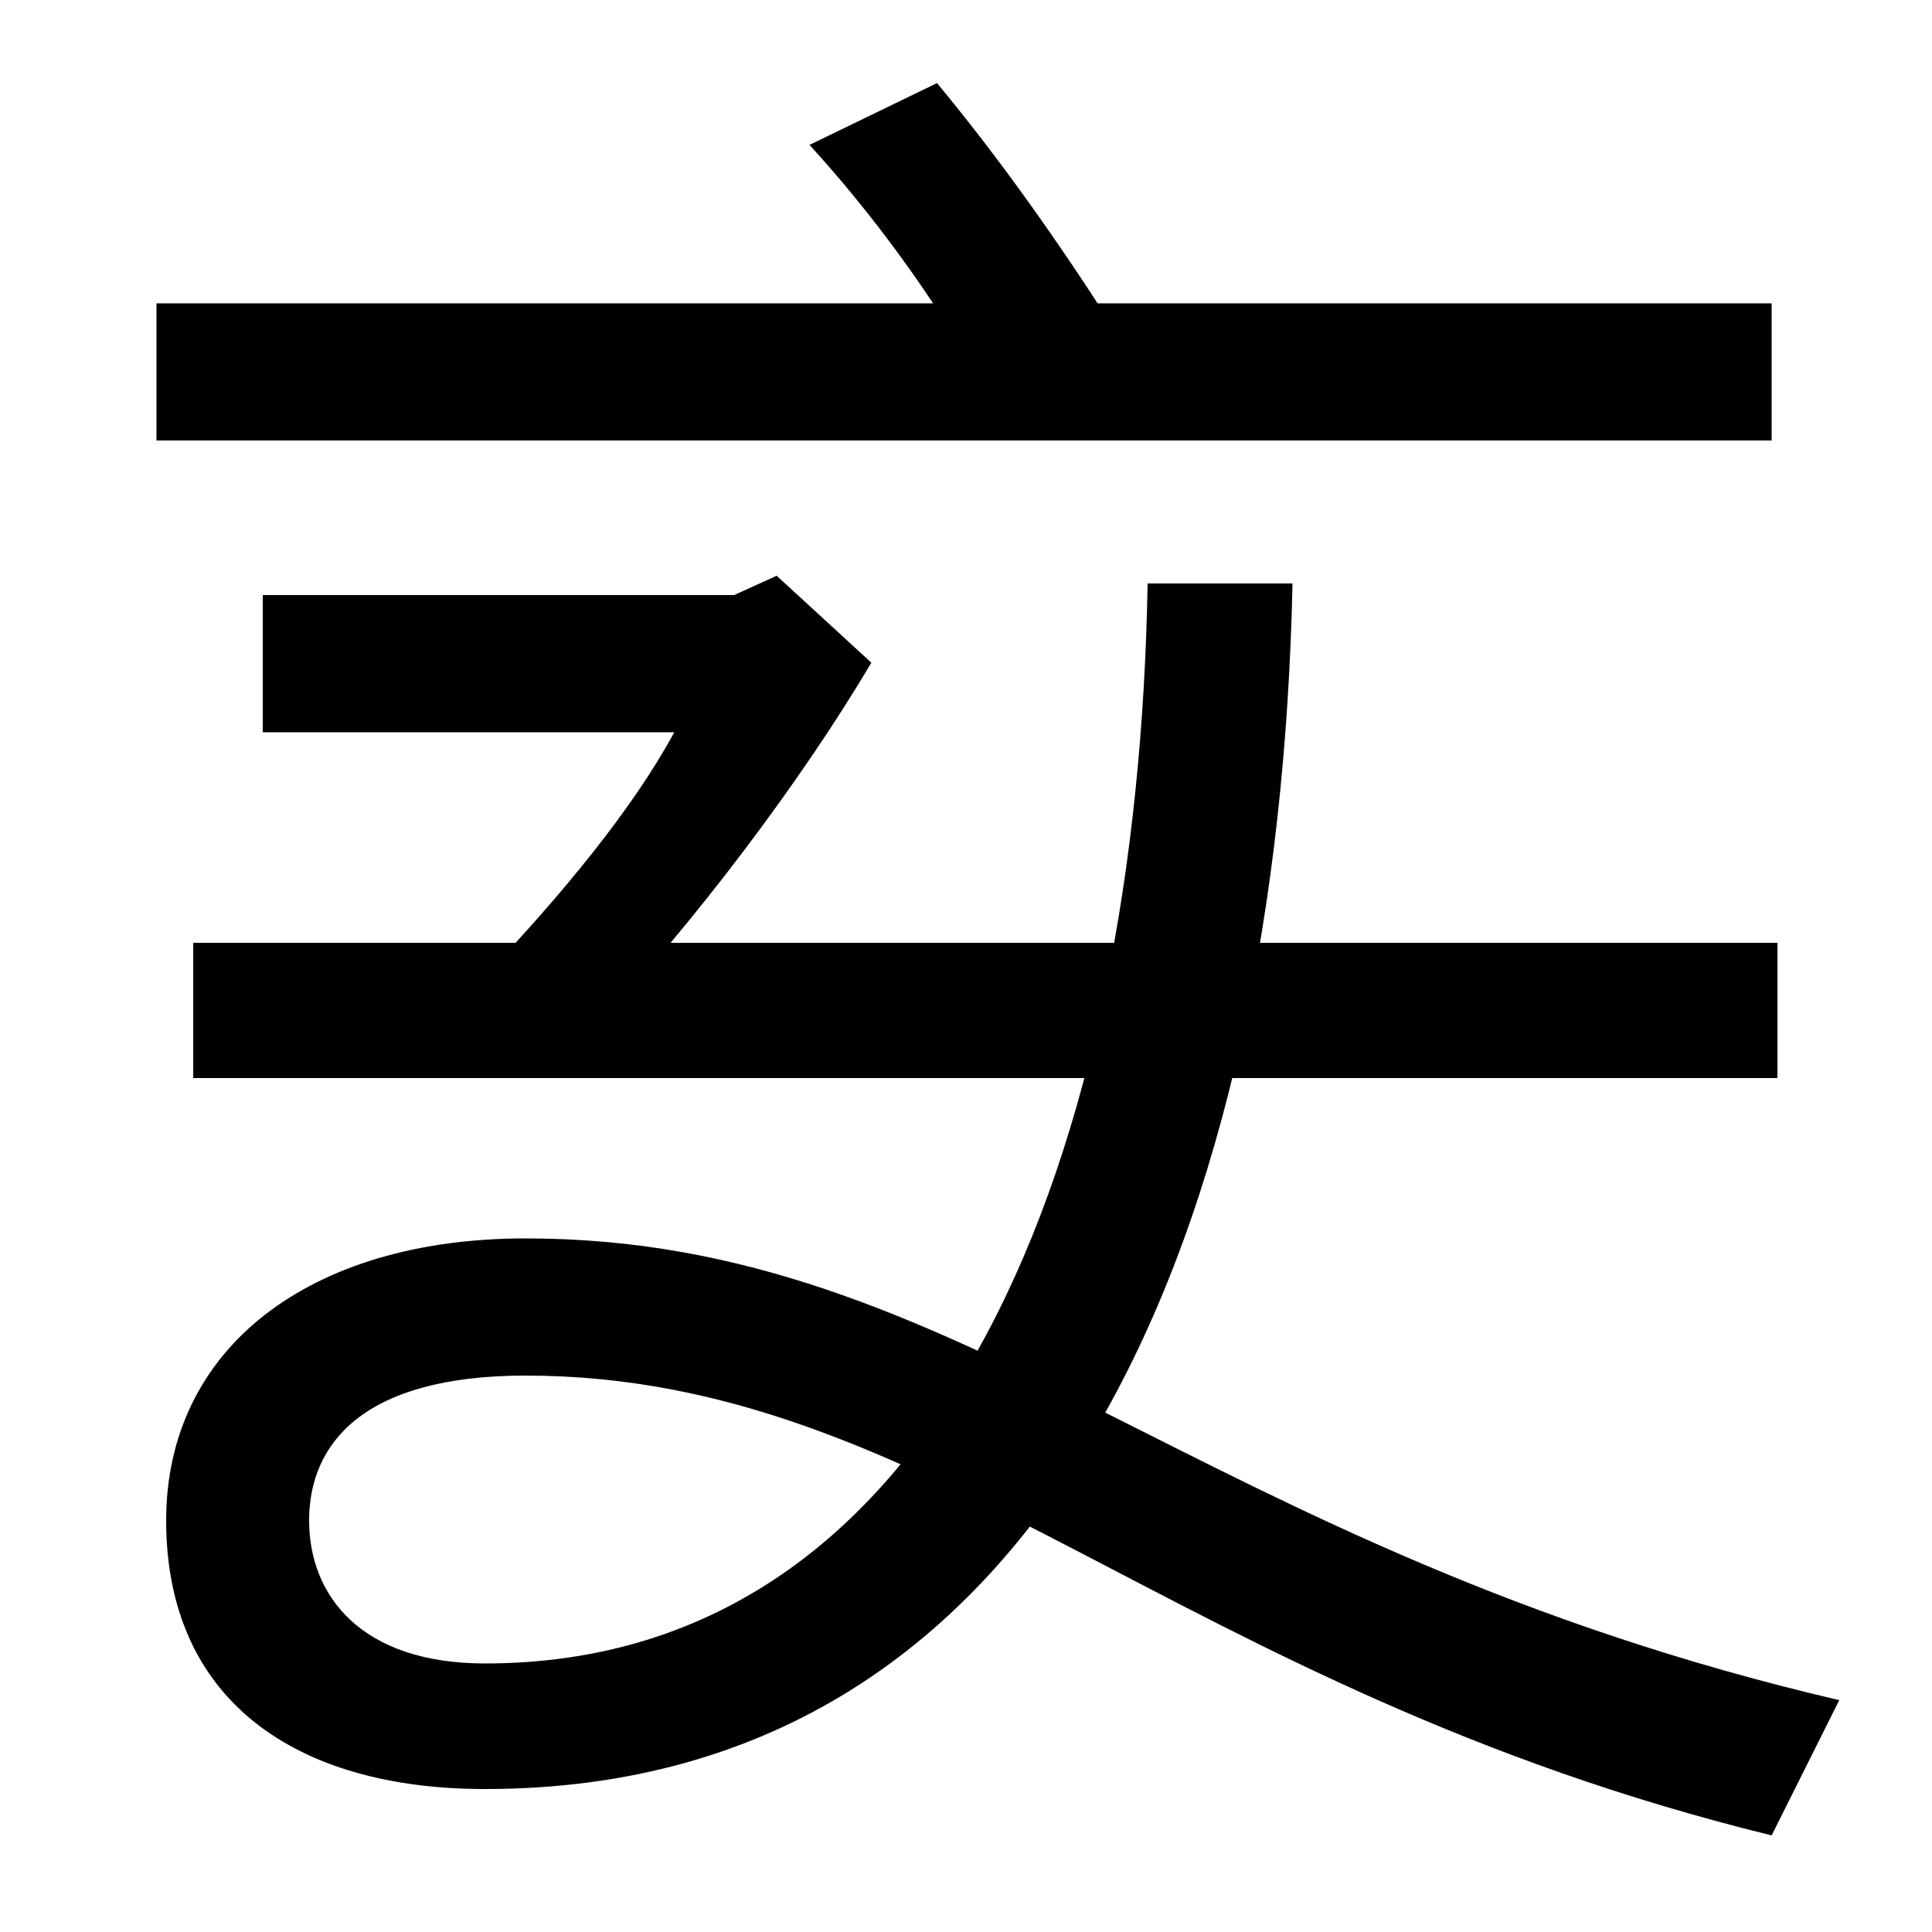
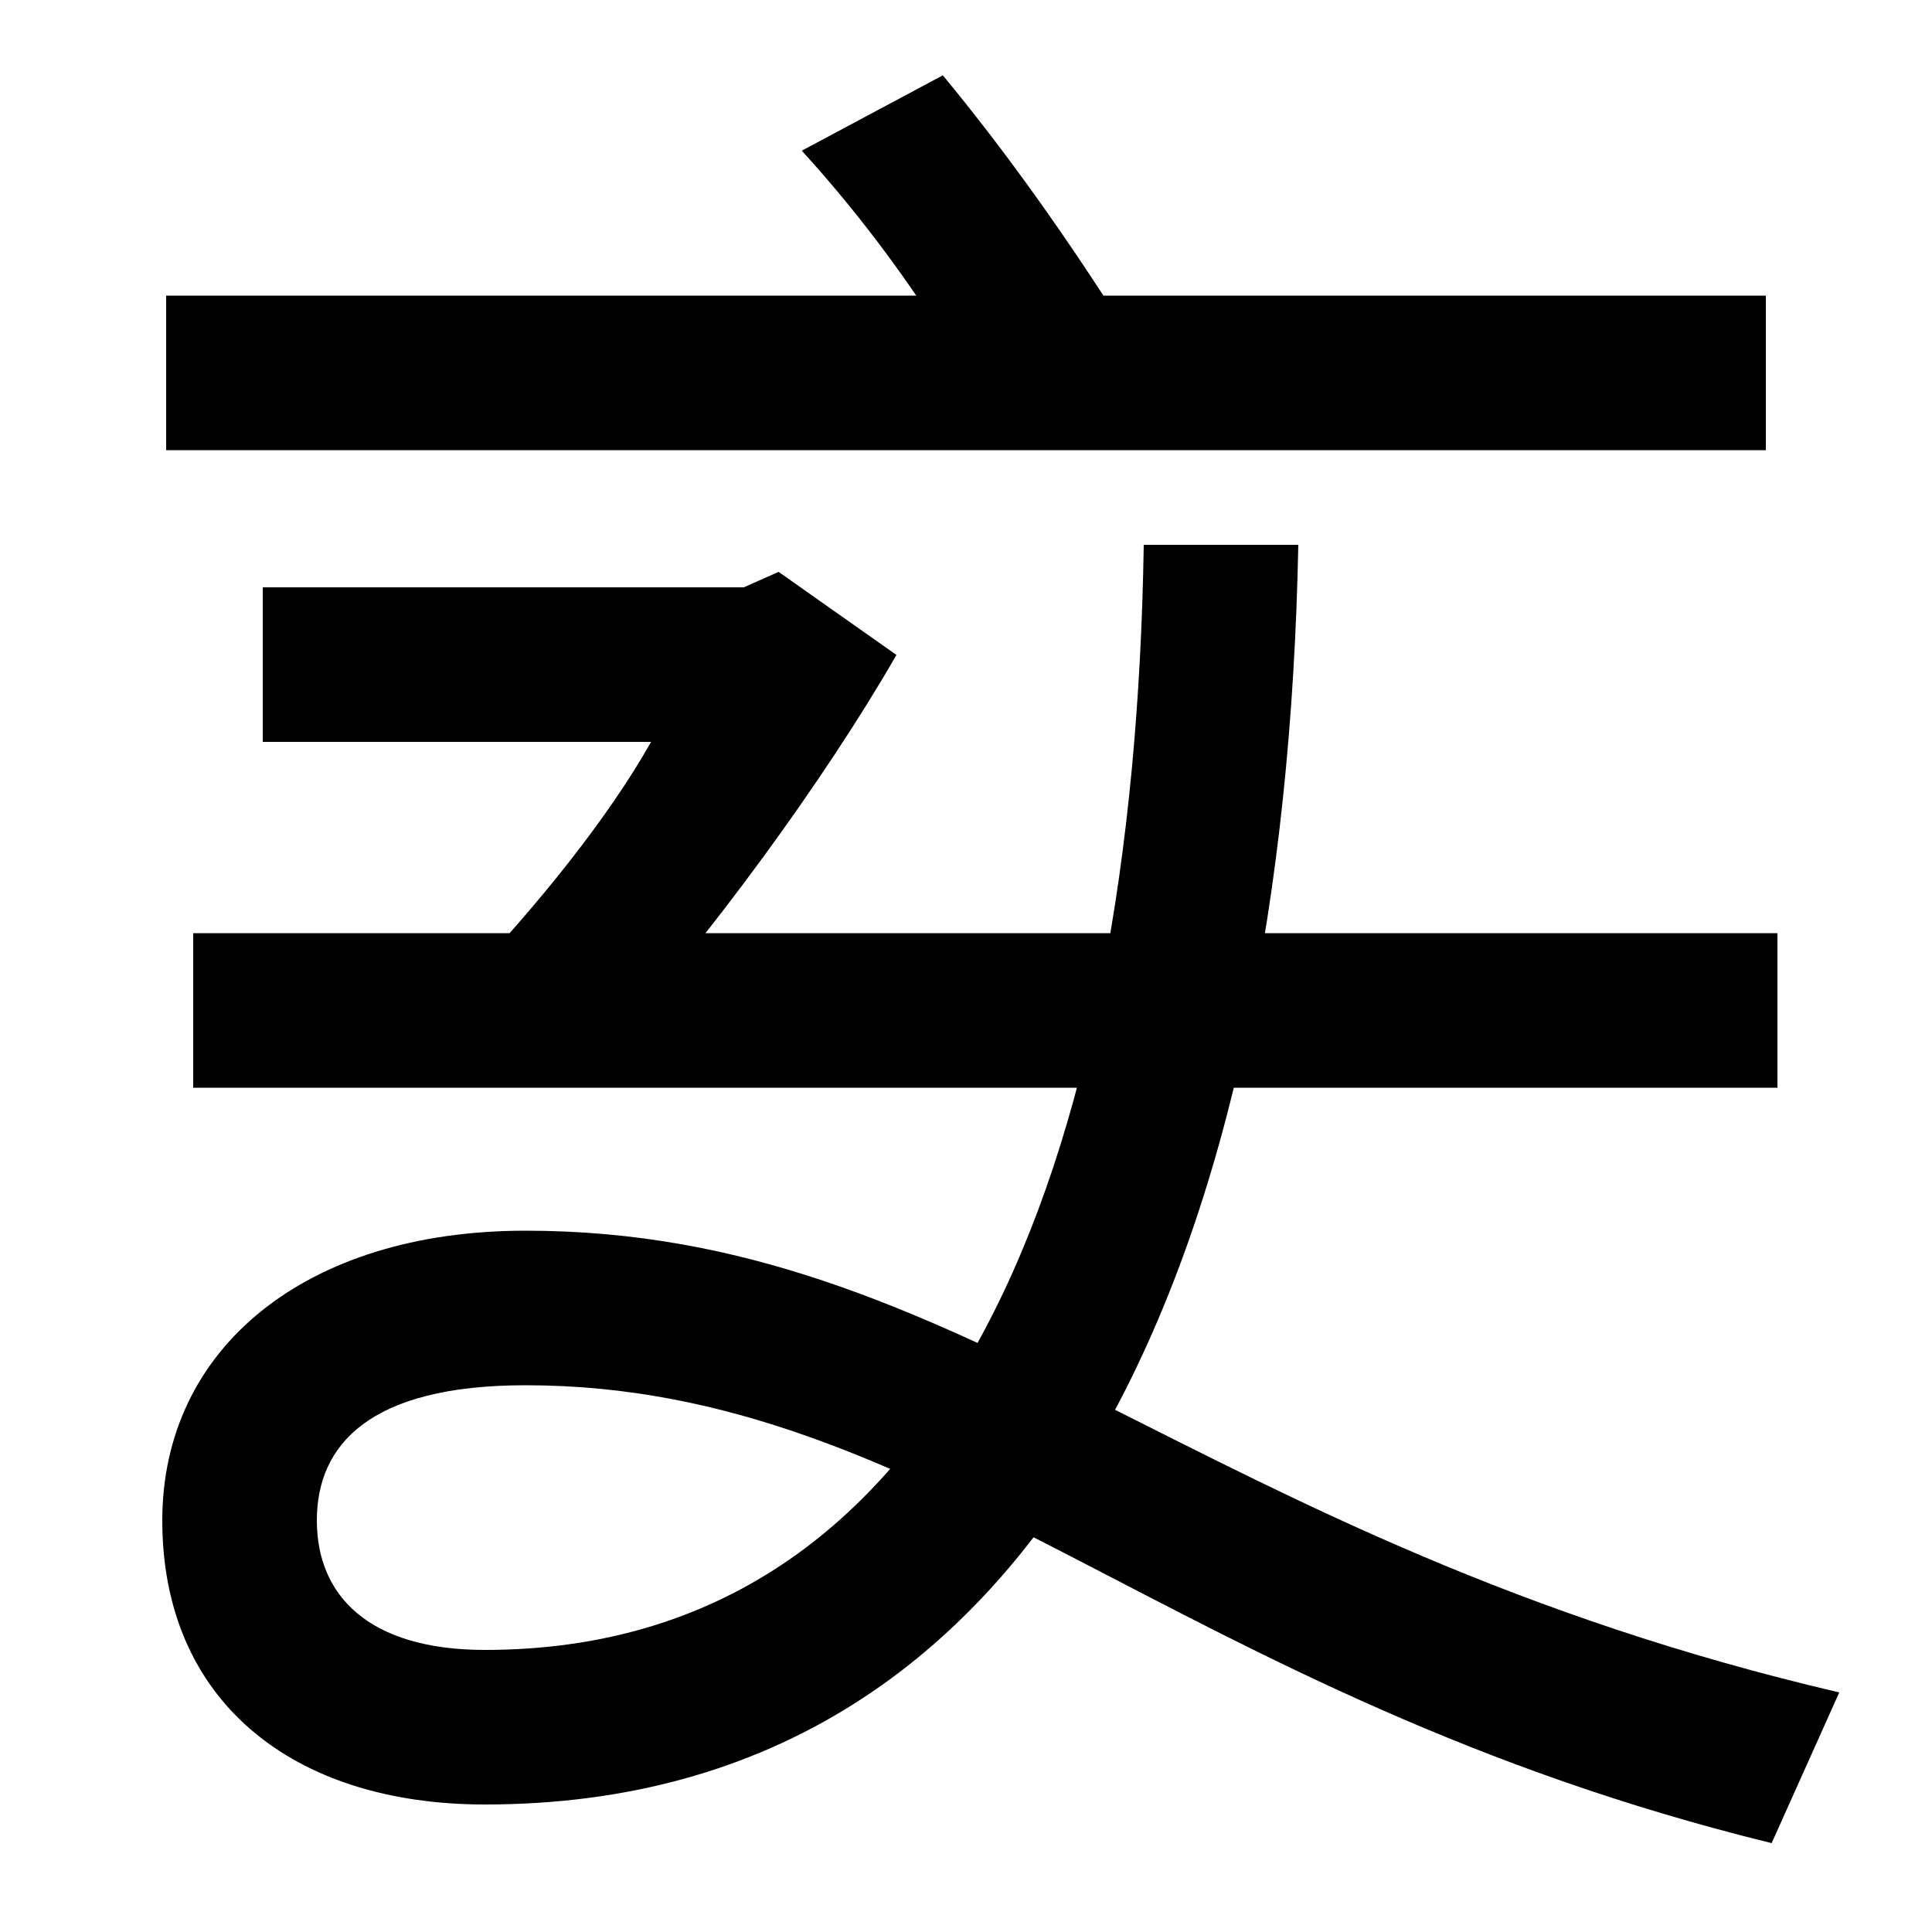
<svg xmlns="http://www.w3.org/2000/svg" width="1000" height="1000">
-   <path d="M917 -70 952 0C618 78 500 239 272 239C160 239 86 182 86 93C86 0 153 -46 251 -46C548 -46 662 250 669 578H594C589 287 491 19 251 19C187 19 160 54 160 93C160 132 187 168 272 168C482 168 607 6 917 -70ZM251 375 309 349C359 402 415 476 451 537L402 582L380 572H136V501H349C328 462 291 417 251 375ZM100 322H920V392H100ZM81 652H917V723H81ZM507 684 572 717C543 762 514 802 485 837L419 805C451 770 482 728 507 684Z" transform="translate(0, 880) scale(1,-1)" />
+   <path d="M917 -74 952 4C618 82 500 243 272 243C158 243 84 182 84 93C84 0 151 -54 251 -54C548 -54 665 240 672 598H592C587 277 491 26 251 26C191 26 164 54 164 93C164 132 191 163 272 163C482 163 607 2 917 -74ZM239 370 315 337C367 395 426 475 464 541L403 584L385 576H136V496H337C315 457 279 412 239 370ZM100 317H920V397H100ZM86 647H914V727H86ZM503 681 575 721C546 766 517 806 488 841L415 802C447 767 478 725 503 681Z" transform="translate(0, 880) scale(1,-1)" />
</svg>
